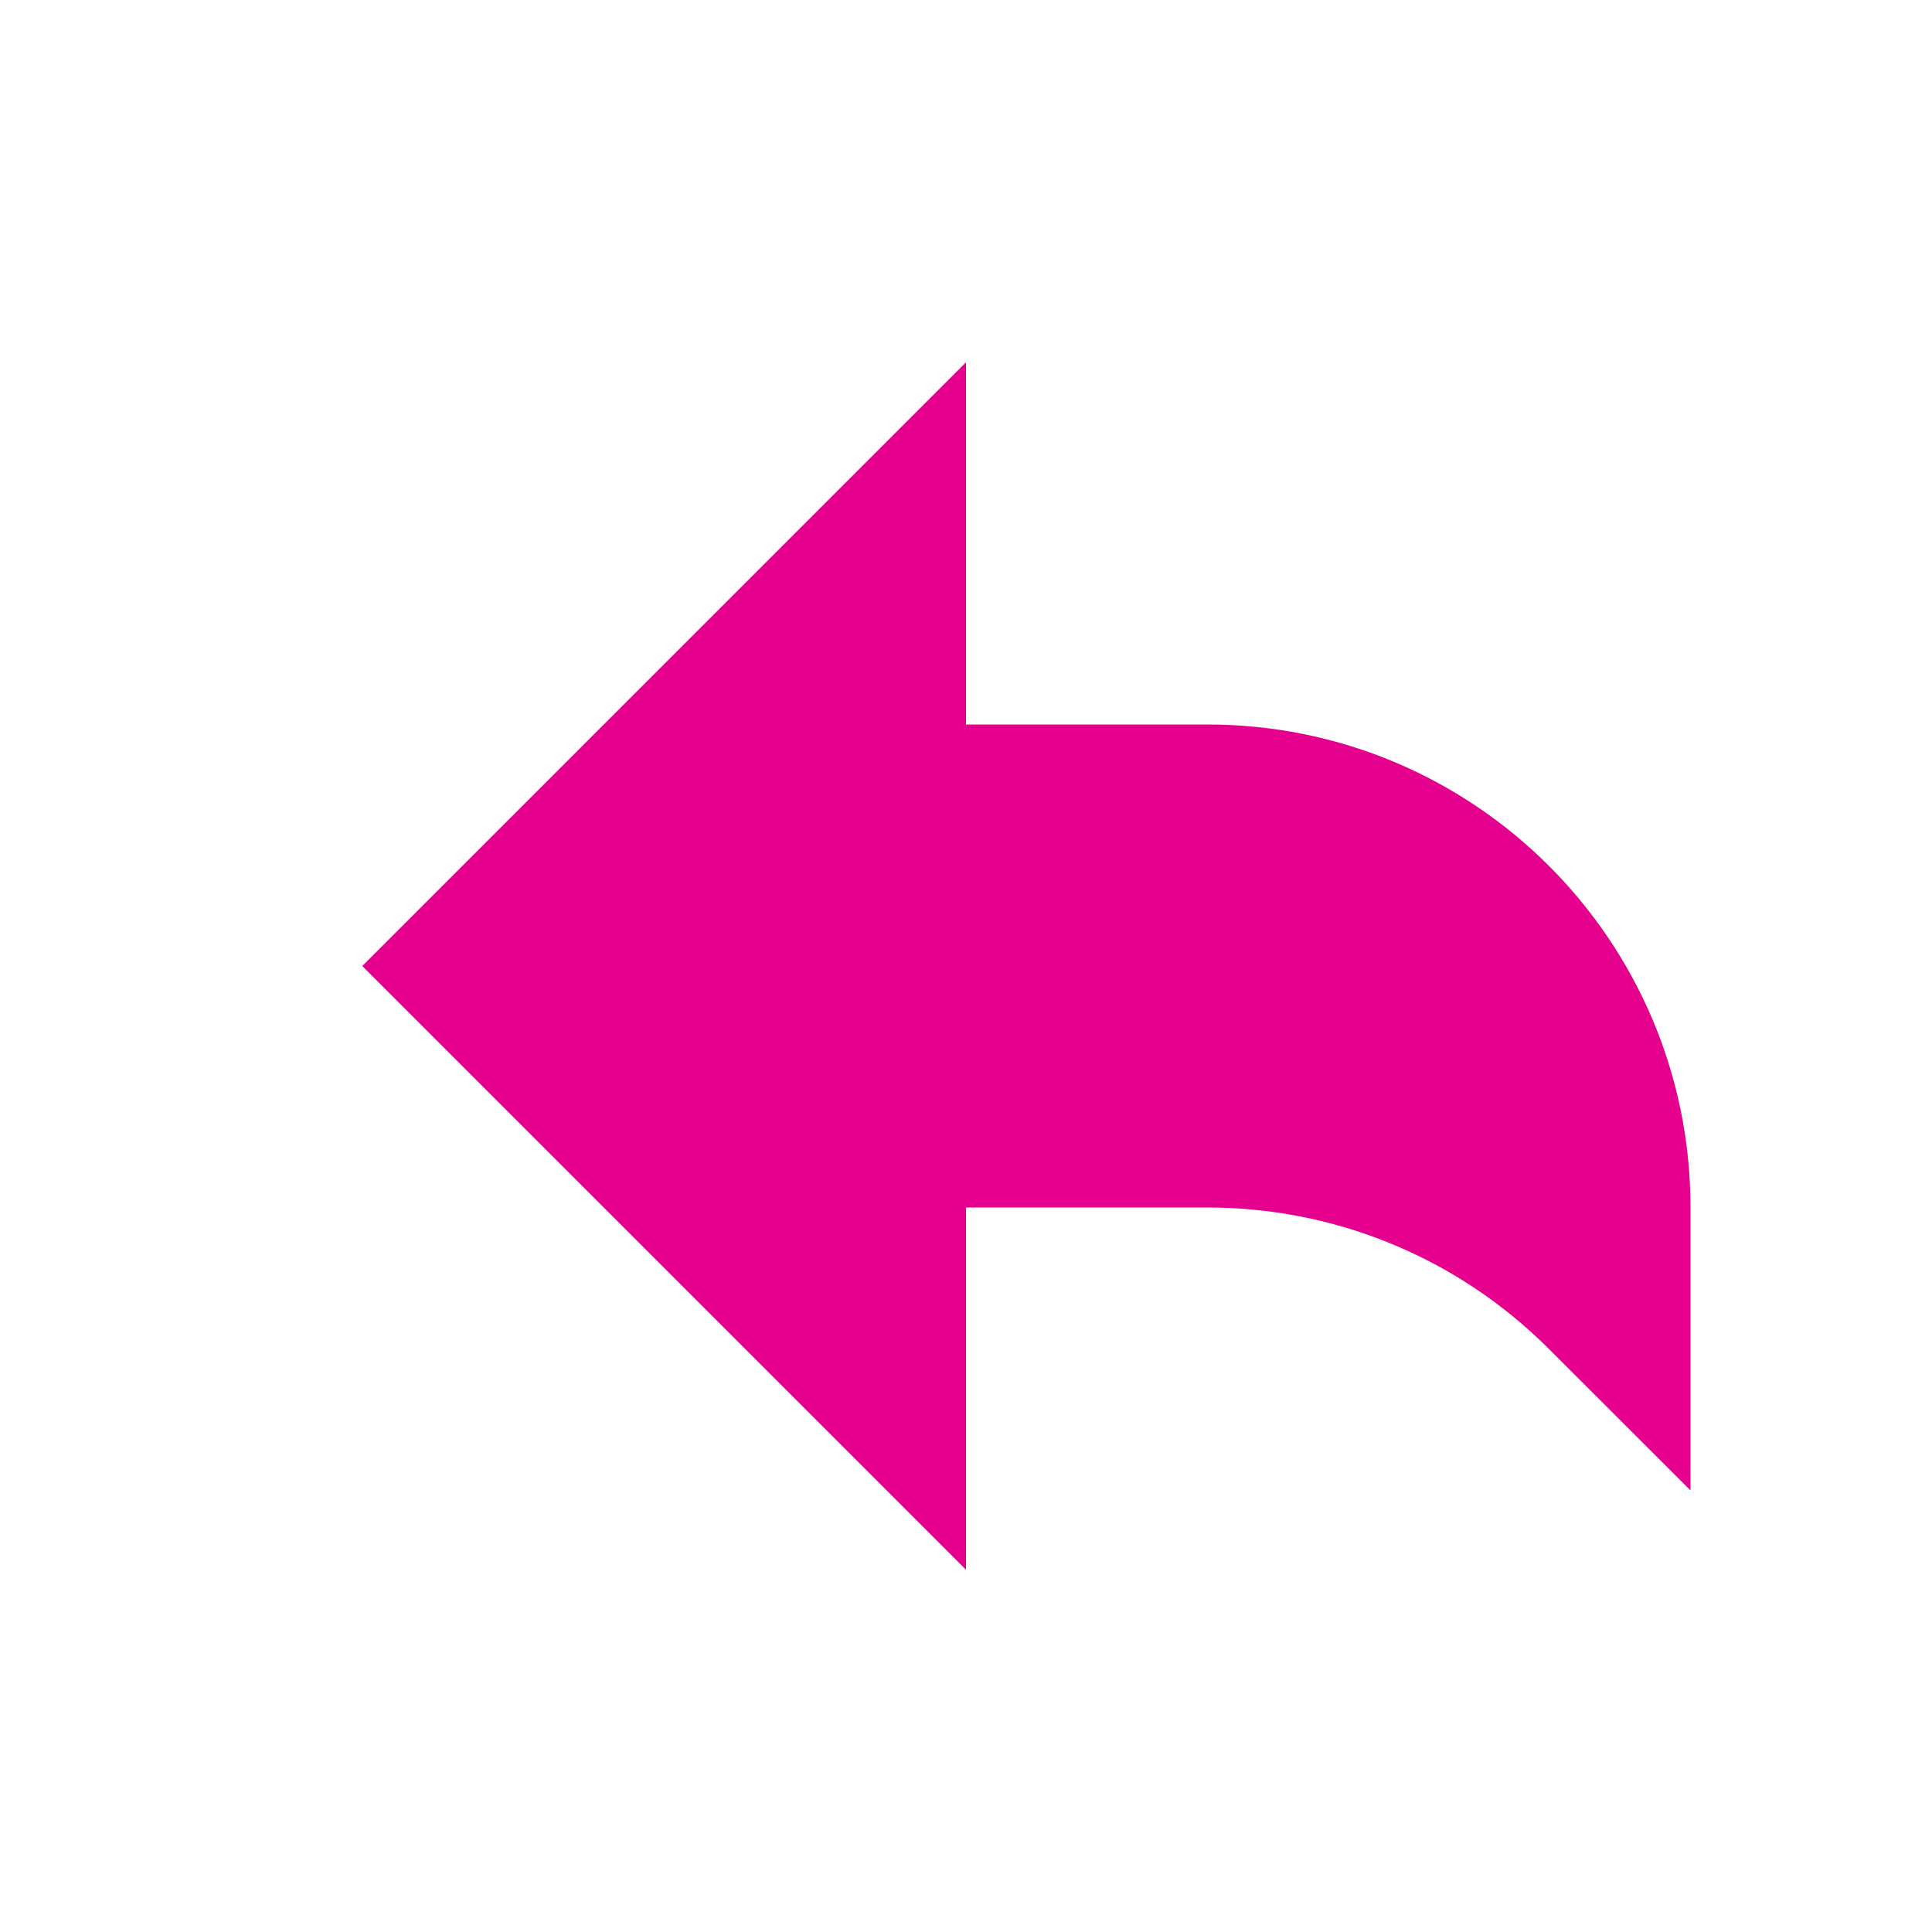
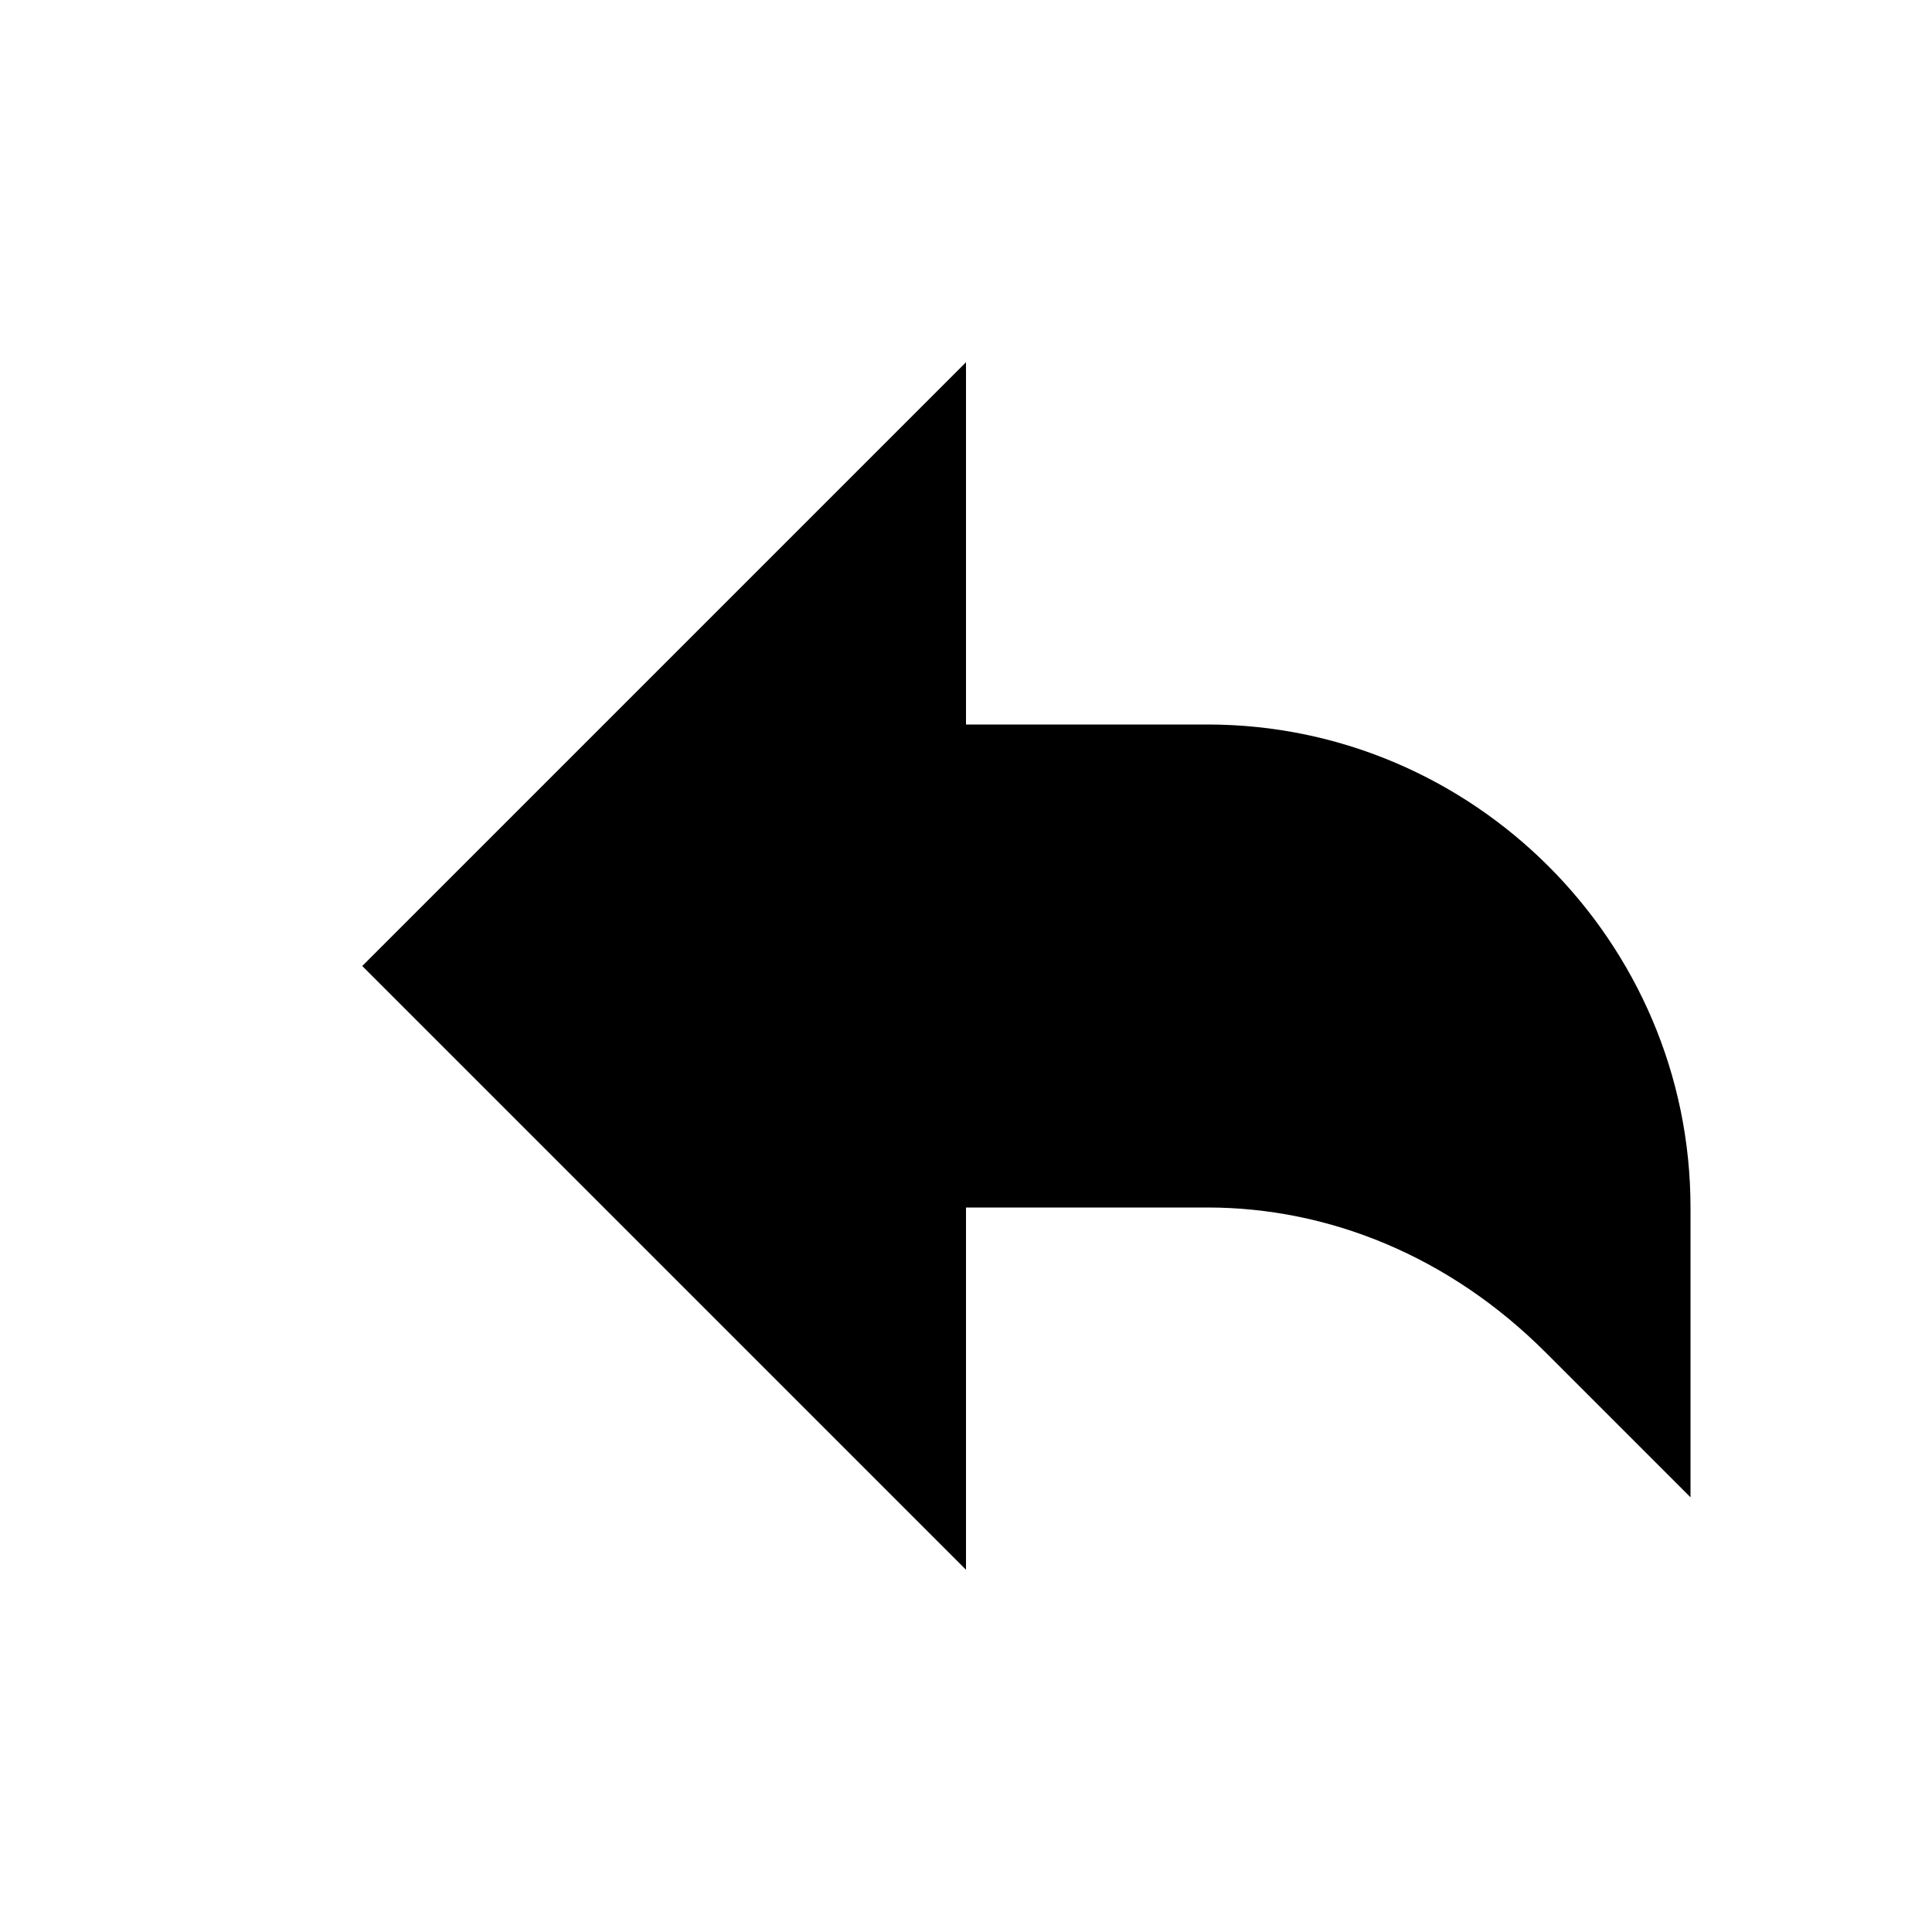
- <svg xmlns="http://www.w3.org/2000/svg" version="1.1" id="Layer_3" x="0px" y="0px" width="16px" height="16px" viewBox="0 0 16 16" style="enable-background:new 0 0 16 16;" xml:space="preserve">
-   <path style="fill:#E5008D;" d="M10,6H8V3L3,8l5,5v-3h2c1.023,0,2.047,0.391,2.828,1.172L14,12.343V10C14,7.791,12.209,6,10,6z" />
+ <svg xmlns="http://www.w3.org/2000/svg" version="1.1" id="Layer_3" x="0px" y="0px" viewBox="0 0 16 16" style="enable-background:new 0 0 16 16;" xml:space="preserve">
+   <path d="M10,6H8V3L3,8l5,5v-3h2c1,0,2,0.4,2.8,1.2l1.2,1.2V10C14,7.8,12.2,6,10,6z" />
</svg>
